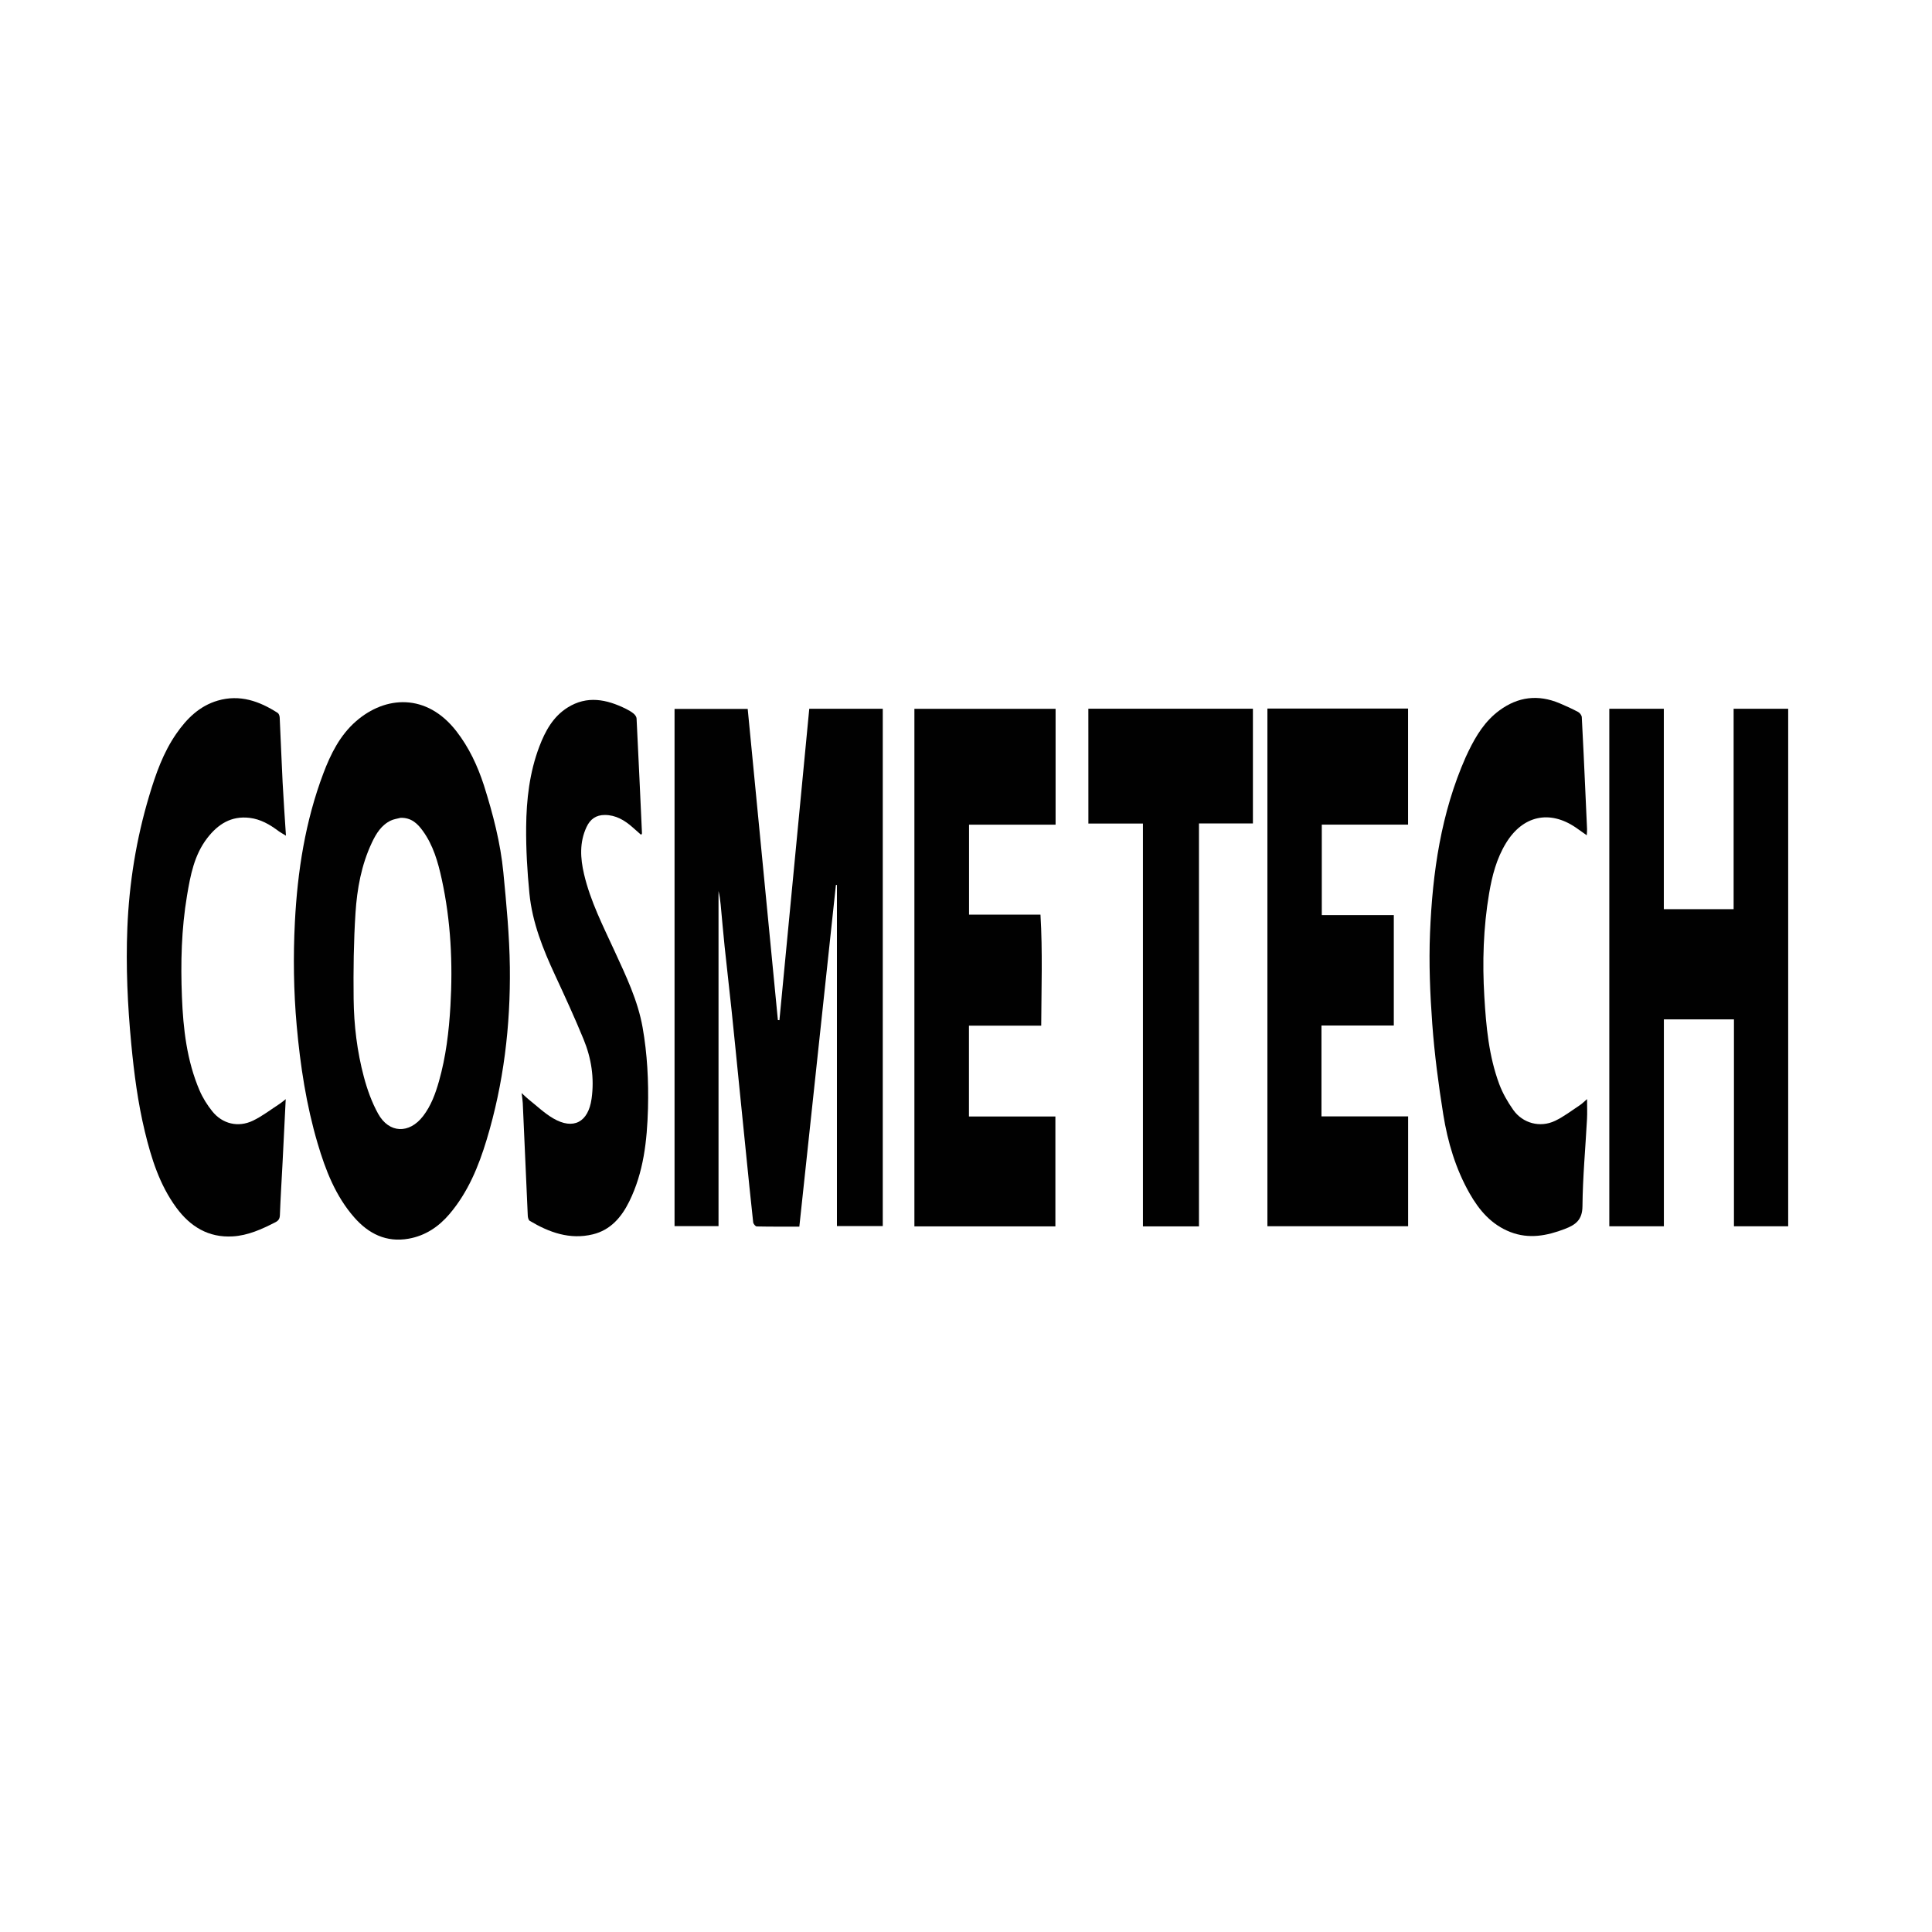
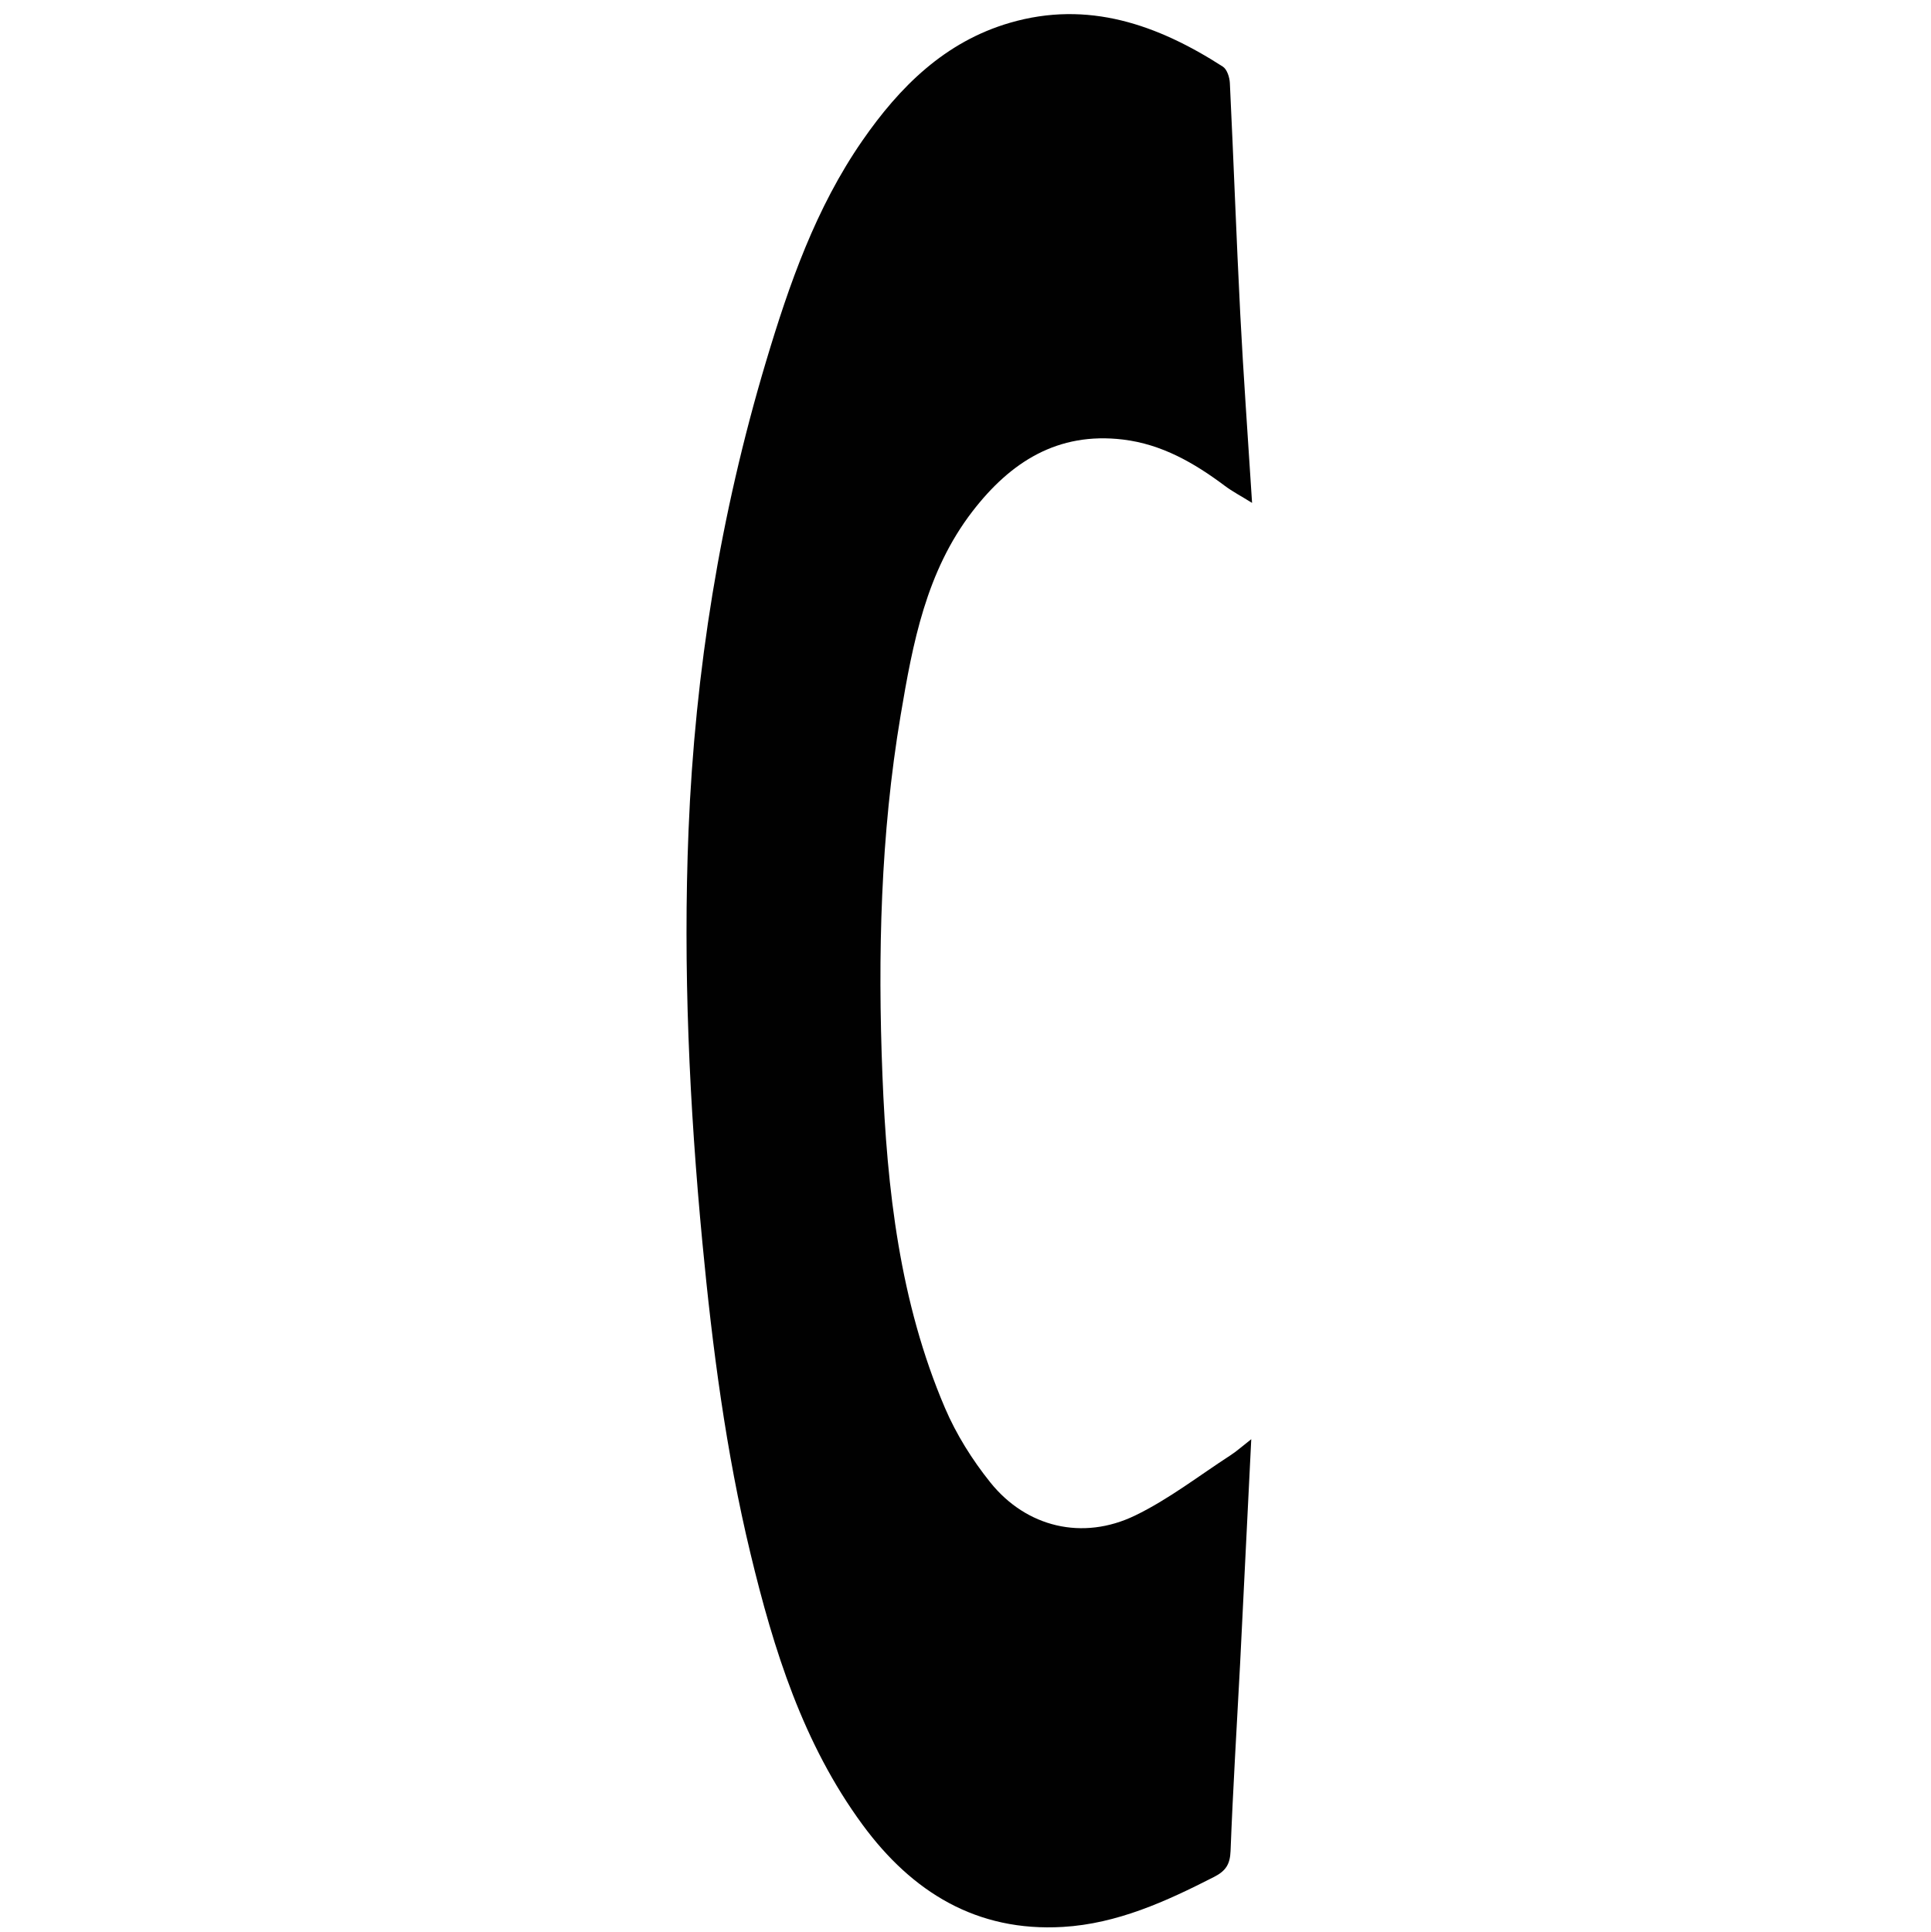
- <svg xmlns="http://www.w3.org/2000/svg" viewBox="0 -480 1600 1600">
-   <path fill="#010101" opacity="1" stroke="none" d=" M731.072,342  C731.071,406.655 731.071,470.81 731.071,535.402  C718.367,535.402 705.986,535.402 693.117,535.402  C693.117,441.353 693.117,347.132 693.117,252.911  C692.833,252.898 692.55,252.885 692.266,252.872  C682.185,347.056 672.103,441.24 661.978,535.835  C649.935,535.835 638.298,535.924 626.669,535.681  C625.636,535.66 623.893,533.558 623.753,532.283  C621.608,512.794 619.671,493.283 617.695,473.776  C615.886,455.927 614.086,438.077 612.285,420.226  C610.168,399.232 608.116,378.232 605.92,357.246  C604.056,339.44 601.959,321.659 600.098,303.853  C598.891,292.308 597.945,280.736 596.834,269.181  C596.471,265.413 595.956,261.66 595.052,257.92  C595.052,350.356 595.052,442.793 595.052,535.426  C582.843,535.426 570.96,535.426 558.629,535.426  C558.629,392.452 558.629,249.89 558.629,107.107  C578.884,107.107 599.107,107.107 619.216,107.107  C627.573,193.261 635.892,279.015 644.211,364.769  C644.637,364.803 645.062,364.837 645.488,364.871  C653.714,279.02 661.94,193.168 670.199,106.98  C690.504,106.98 710.544,106.98 731.072,106.98  C731.072,185.287 731.072,263.393 731.072,342 z" />
-   <path fill="#010101" opacity="1" stroke="none" d=" M400.74,170.299  C408.275,194.169 414.502,217.999 416.86,242.533  C419.37,268.651 421.92,294.87 422.238,321.072  C422.824,369.466 417.116,417.266 403.057,463.778  C396.335,486.017 387.58,507.36 372.286,525.368  C363.285,535.967 352.252,543.37 338.417,545.829  C319.865,549.125 305.176,541.708 293.305,528.131  C277.84,510.442 269.568,489.002 263.034,466.877  C253.643,435.081 248.683,402.501 245.723,369.496  C243.159,340.898 242.751,312.302 244.209,283.717  C246.356,241.596 252.801,200.166 267.791,160.46  C273.89,144.302 281.568,128.918 294.813,117.339  C319.147,96.066 353.413,93.812 378.059,125.687  C388.361,139.011 395.421,153.99 400.74,170.299 M331.71,197.286  C329.016,198.014 326.138,198.358 323.662,199.542  C315.853,203.278 311.556,210.271 308.028,217.717  C299.288,236.161 295.702,256.028 294.407,276.056  C292.875,299.749 292.596,323.568 292.861,347.321  C293.104,369.069 295.731,390.741 301.328,411.796  C304.117,422.291 307.89,432.833 313.123,442.301  C322.191,458.706 338.957,459.169 350.356,444.343  C356.973,435.737 360.613,425.746 363.52,415.501  C369.303,395.116 371.805,374.209 373.024,353.098  C375.065,317.764 373.388,282.691 365.82,248.045  C362.725,233.881 358.774,219.922 350.055,207.973  C345.769,202.1 340.694,197.05 331.71,197.286 z" />
-   <path fill="#010101" opacity="1" stroke="none" d=" M1402,364.206  C1393.871,364.205 1386.243,364.205 1377.95,364.205  C1377.95,421.484 1377.95,478.373 1377.95,535.551  C1362.55,535.551 1347.816,535.551 1332.758,535.551  C1332.758,392.691 1332.758,249.956 1332.758,106.963  C1347.769,106.963 1362.651,106.963 1377.908,106.963  C1377.908,162.463 1377.908,217.547 1377.908,272.951  C1397.314,272.951 1416.344,272.951 1435.712,272.951  C1435.712,217.538 1435.712,162.442 1435.712,106.947  C1450.78,106.947 1465.513,106.947 1480.901,106.947  C1480.901,249.892 1480.901,392.585 1480.901,535.567  C1465.856,535.567 1451.272,535.567 1435.983,535.567  C1435.983,478.649 1435.983,421.784 1435.983,364.207  C1424.363,364.207 1413.431,364.207 1402,364.206 z" />
-   <path fill="#010101" opacity="1" stroke="none" d=" M1111,106.787  C1129.651,106.787 1147.802,106.787 1166.1,106.787  C1166.1,138.974 1166.1,170.708 1166.1,202.913  C1142.056,202.913 1118.465,202.913 1094.649,202.913  C1094.649,227.943 1094.649,252.5 1094.649,277.825  C1114.747,277.825 1134.345,277.825 1154.289,277.825  C1154.289,308.651 1154.289,338.707 1154.289,369.265  C1134.143,369.265 1114.409,369.265 1094.391,369.265  C1094.391,394.529 1094.391,419.292 1094.391,444.538  C1118.238,444.538 1141.993,444.538 1166.148,444.538  C1166.148,475.056 1166.148,505.097 1166.148,535.498  C1127.326,535.498 1088.611,535.498 1049.613,535.498  C1049.613,392.729 1049.613,249.975 1049.613,106.786  C1069.965,106.786 1090.232,106.786 1111,106.787 z" />
-   <path fill="#010101" opacity="1" stroke="none" d=" M810.131,369.405  C807.348,369.403 805.047,369.403 802.442,369.403  C802.442,394.493 802.442,419.236 802.442,444.611  C826.307,444.611 850.179,444.611 874.031,444.611  C874.031,475.296 874.031,505.346 874.031,535.618  C834.922,535.618 796.327,535.618 757.265,535.618  C757.265,392.733 757.265,249.903 757.265,106.997  C796.308,106.997 835.218,106.997 874.193,106.997  C874.193,139.11 874.193,170.828 874.193,202.944  C850.081,202.944 826.486,202.944 802.512,202.944  C802.512,227.888 802.512,252.436 802.512,277.44  C821.941,277.44 841.354,277.44 861.675,277.44  C863.501,308.165 862.434,338.484 862.287,369.406  C844.831,369.406 827.722,369.406 810.131,369.405 z" />
-   <path fill="#010101" opacity="1" stroke="none" d=" M234.006,482.869  C233.228,497.635 232.343,511.92 231.797,526.217  C231.678,529.325 230.691,530.876 227.953,532.274  C216.781,537.978 205.398,543.182 192.71,543.928  C172.635,545.109 157.566,535.816 146.029,520.115  C132.144,501.219 125.306,479.319 119.908,456.916  C114.176,433.129 111.033,408.943 108.713,384.585  C105.662,352.559 104.168,320.492 105.471,288.378  C106.977,251.265 112.863,214.783 123.535,179.125  C128.943,161.058 135.12,143.361 145.966,127.69  C154.679,115.1 165.229,104.616 180.354,100.206  C198.582,94.891 214.791,100.633 230,110.42  C230.977,111.049 231.568,112.91 231.632,114.232  C232.502,132.181 233.138,150.142 234.057,168.088  C234.788,182.35 235.828,196.595 236.809,212.081  C234.137,210.423 232.205,209.414 230.482,208.124  C223.34,202.774 215.761,198.399 206.707,197.318  C191.49,195.501 180.499,202.546 171.618,214.089  C160.838,228.1 157.726,244.785 154.901,261.575  C150.219,289.404 149.546,317.475 150.665,345.566  C151.719,372.029 154.687,398.299 165.227,422.973  C167.868,429.157 171.592,435.091 175.808,440.346  C184.197,450.802 197.307,453.963 209.525,448.067  C217.371,444.28 224.403,438.8 231.767,434.027  C233.22,433.086 234.52,431.909 236.62,430.272  C235.719,448.326 234.87,465.359 234.006,482.869 z" />
-   <path fill="#010101" opacity="1" stroke="none" d=" M1216.152,142.116  C1222.544,128.947 1229.926,117.054 1241.705,108.377  C1257.27,96.911 1273.866,94.982 1291.59,102.425  C1296.804,104.615 1301.968,106.973 1306.955,109.628  C1308.365,110.379 1309.889,112.412 1309.973,113.933  C1311.089,134.194 1311.958,154.469 1312.889,174.741  C1313.377,185.381 1313.88,196.021 1314.333,206.663  C1314.393,208.074 1314.202,209.496 1314.084,211.737  C1310.686,209.334 1307.926,207.323 1305.108,205.398  C1283.253,190.474 1261.123,195.467 1247.249,218.14  C1239.354,231.044 1235.691,245.273 1233.213,259.913  C1228.418,288.236 1227.56,316.825 1229.262,345.394  C1230.723,369.906 1232.939,394.507 1241.6,417.789  C1244.398,425.31 1248.546,432.536 1253.179,439.121  C1261.063,450.328 1275.465,454.139 1287.855,448.226  C1295.12,444.759 1301.634,439.698 1308.406,435.233  C1310.291,433.99 1311.892,432.315 1314.337,430.229  C1314.337,436.325 1314.576,441.554 1314.296,446.754  C1313.001,470.83 1310.752,494.89 1310.529,518.972  C1310.424,530.32 1304.828,534.344 1295.934,537.755  C1281.069,543.455 1266.215,546.301 1250.774,540.299  C1235.203,534.245 1225.054,522.396 1217.087,508.377  C1205.515,488.016 1198.915,465.799 1195.25,442.925  C1191.265,418.06 1187.983,393 1186.138,367.896  C1184.299,342.883 1183.268,317.655 1184.282,292.618  C1186.309,242.601 1193.361,193.345 1213.868,146.96  C1214.539,145.442 1215.282,143.956 1216.152,142.116 z" />
-   <path fill="#010101" opacity="1" stroke="none" d=" M536.637,437.951  C535.883,464.871 533.003,490.911 521.111,515.032  C514.721,527.992 505.654,538.67 490.952,542.233  C471.924,546.843 454.828,540.68 438.705,531.038  C437.67,530.418 437.15,528.268 437.082,526.798  C435.647,495.708 434.324,464.613 432.936,433.521  C432.833,431.213 432.411,428.92 431.971,425.219  C434.582,427.587 436.239,429.269 438.076,430.725  C444.694,435.971 450.898,441.954 458.124,446.176  C474.912,455.983 487.19,449.339 489.92,429.927  C492.324,412.832 489.731,396.345 483.263,380.623  C475.927,362.793 467.888,345.241 459.757,327.753  C449.679,306.078 440.814,283.959 438.452,260.022  C436.643,241.688 435.565,223.187 435.743,204.775  C435.961,182.14 438.532,159.625 446.685,138.188  C451.552,125.394 458.025,113.546 469.984,106.001  C486.215,95.76 502.437,99.143 518.403,107.041  C520.629,108.142 522.835,109.415 524.742,110.983  C525.893,111.929 527.108,113.565 527.177,114.947  C528.769,146.691 530.207,178.444 531.663,210.195  C531.668,210.316 531.518,210.444 530.944,211.371  C528.473,209.187 526.094,207.061 523.691,204.963  C517.156,199.261 510.03,194.973 500.956,194.926  C493.606,194.887 488.768,198.415 485.744,204.904  C479.801,217.653 480.58,230.709 483.685,243.954  C488.974,266.513 499.496,286.971 509.057,307.824  C518.413,328.228 528.212,348.477 532.176,370.859  C536.078,392.896 537.189,415.122 536.637,437.951 z" />
-   <path fill="#010101" opacity="1" stroke="none" d=" M901.339,129  C901.323,121.383 901.323,114.267 901.323,106.906  C946.987,106.906 992.103,106.906 1037.607,106.906  C1037.607,138.324 1037.607,169.711 1037.607,201.925  C1022.845,201.925 1008.147,201.925 992.934,201.925  C992.934,313.629 992.934,424.509 992.934,535.618  C977.302,535.618 962.2,535.618 946.528,535.618  C946.528,424.641 946.528,313.74 946.528,202.039  C931.419,202.039 916.852,202.039 901.356,202.039  C901.356,177.331 901.356,153.415 901.339,129 z" />
+ <svg xmlns="http://www.w3.org/2000/svg" viewBox="-55 94.89 450 450.22">
+   <path fill="#010101" d=" M234.006,482.869  C233.228,497.635 232.343,511.92 231.797,526.217  C231.678,529.325 230.691,530.876 227.953,532.274  C216.781,537.978 205.398,543.182 192.71,543.928  C172.635,545.109 157.566,535.816 146.029,520.115  C132.144,501.219 125.306,479.319 119.908,456.916  C114.176,433.129 111.033,408.943 108.713,384.585  C105.662,352.559 104.168,320.492 105.471,288.378  C106.977,251.265 112.863,214.783 123.535,179.125  C128.943,161.058 135.12,143.361 145.966,127.69  C154.679,115.1 165.229,104.616 180.354,100.206  C198.582,94.891 214.791,100.633 230,110.42  C230.977,111.049 231.568,112.91 231.632,114.232  C232.502,132.181 233.138,150.142 234.057,168.088  C234.788,182.35 235.828,196.595 236.809,212.081  C234.137,210.423 232.205,209.414 230.482,208.124  C223.34,202.774 215.761,198.399 206.707,197.318  C191.49,195.501 180.499,202.546 171.618,214.089  C160.838,228.1 157.726,244.785 154.901,261.575  C150.219,289.404 149.546,317.475 150.665,345.566  C151.719,372.029 154.687,398.299 165.227,422.973  C167.868,429.157 171.592,435.091 175.808,440.346  C184.197,450.802 197.307,453.963 209.525,448.067  C217.371,444.28 224.403,438.8 231.767,434.027  C233.22,433.086 234.52,431.909 236.62,430.272  C235.719,448.326 234.87,465.359 234.006,482.869 z" />
</svg>
